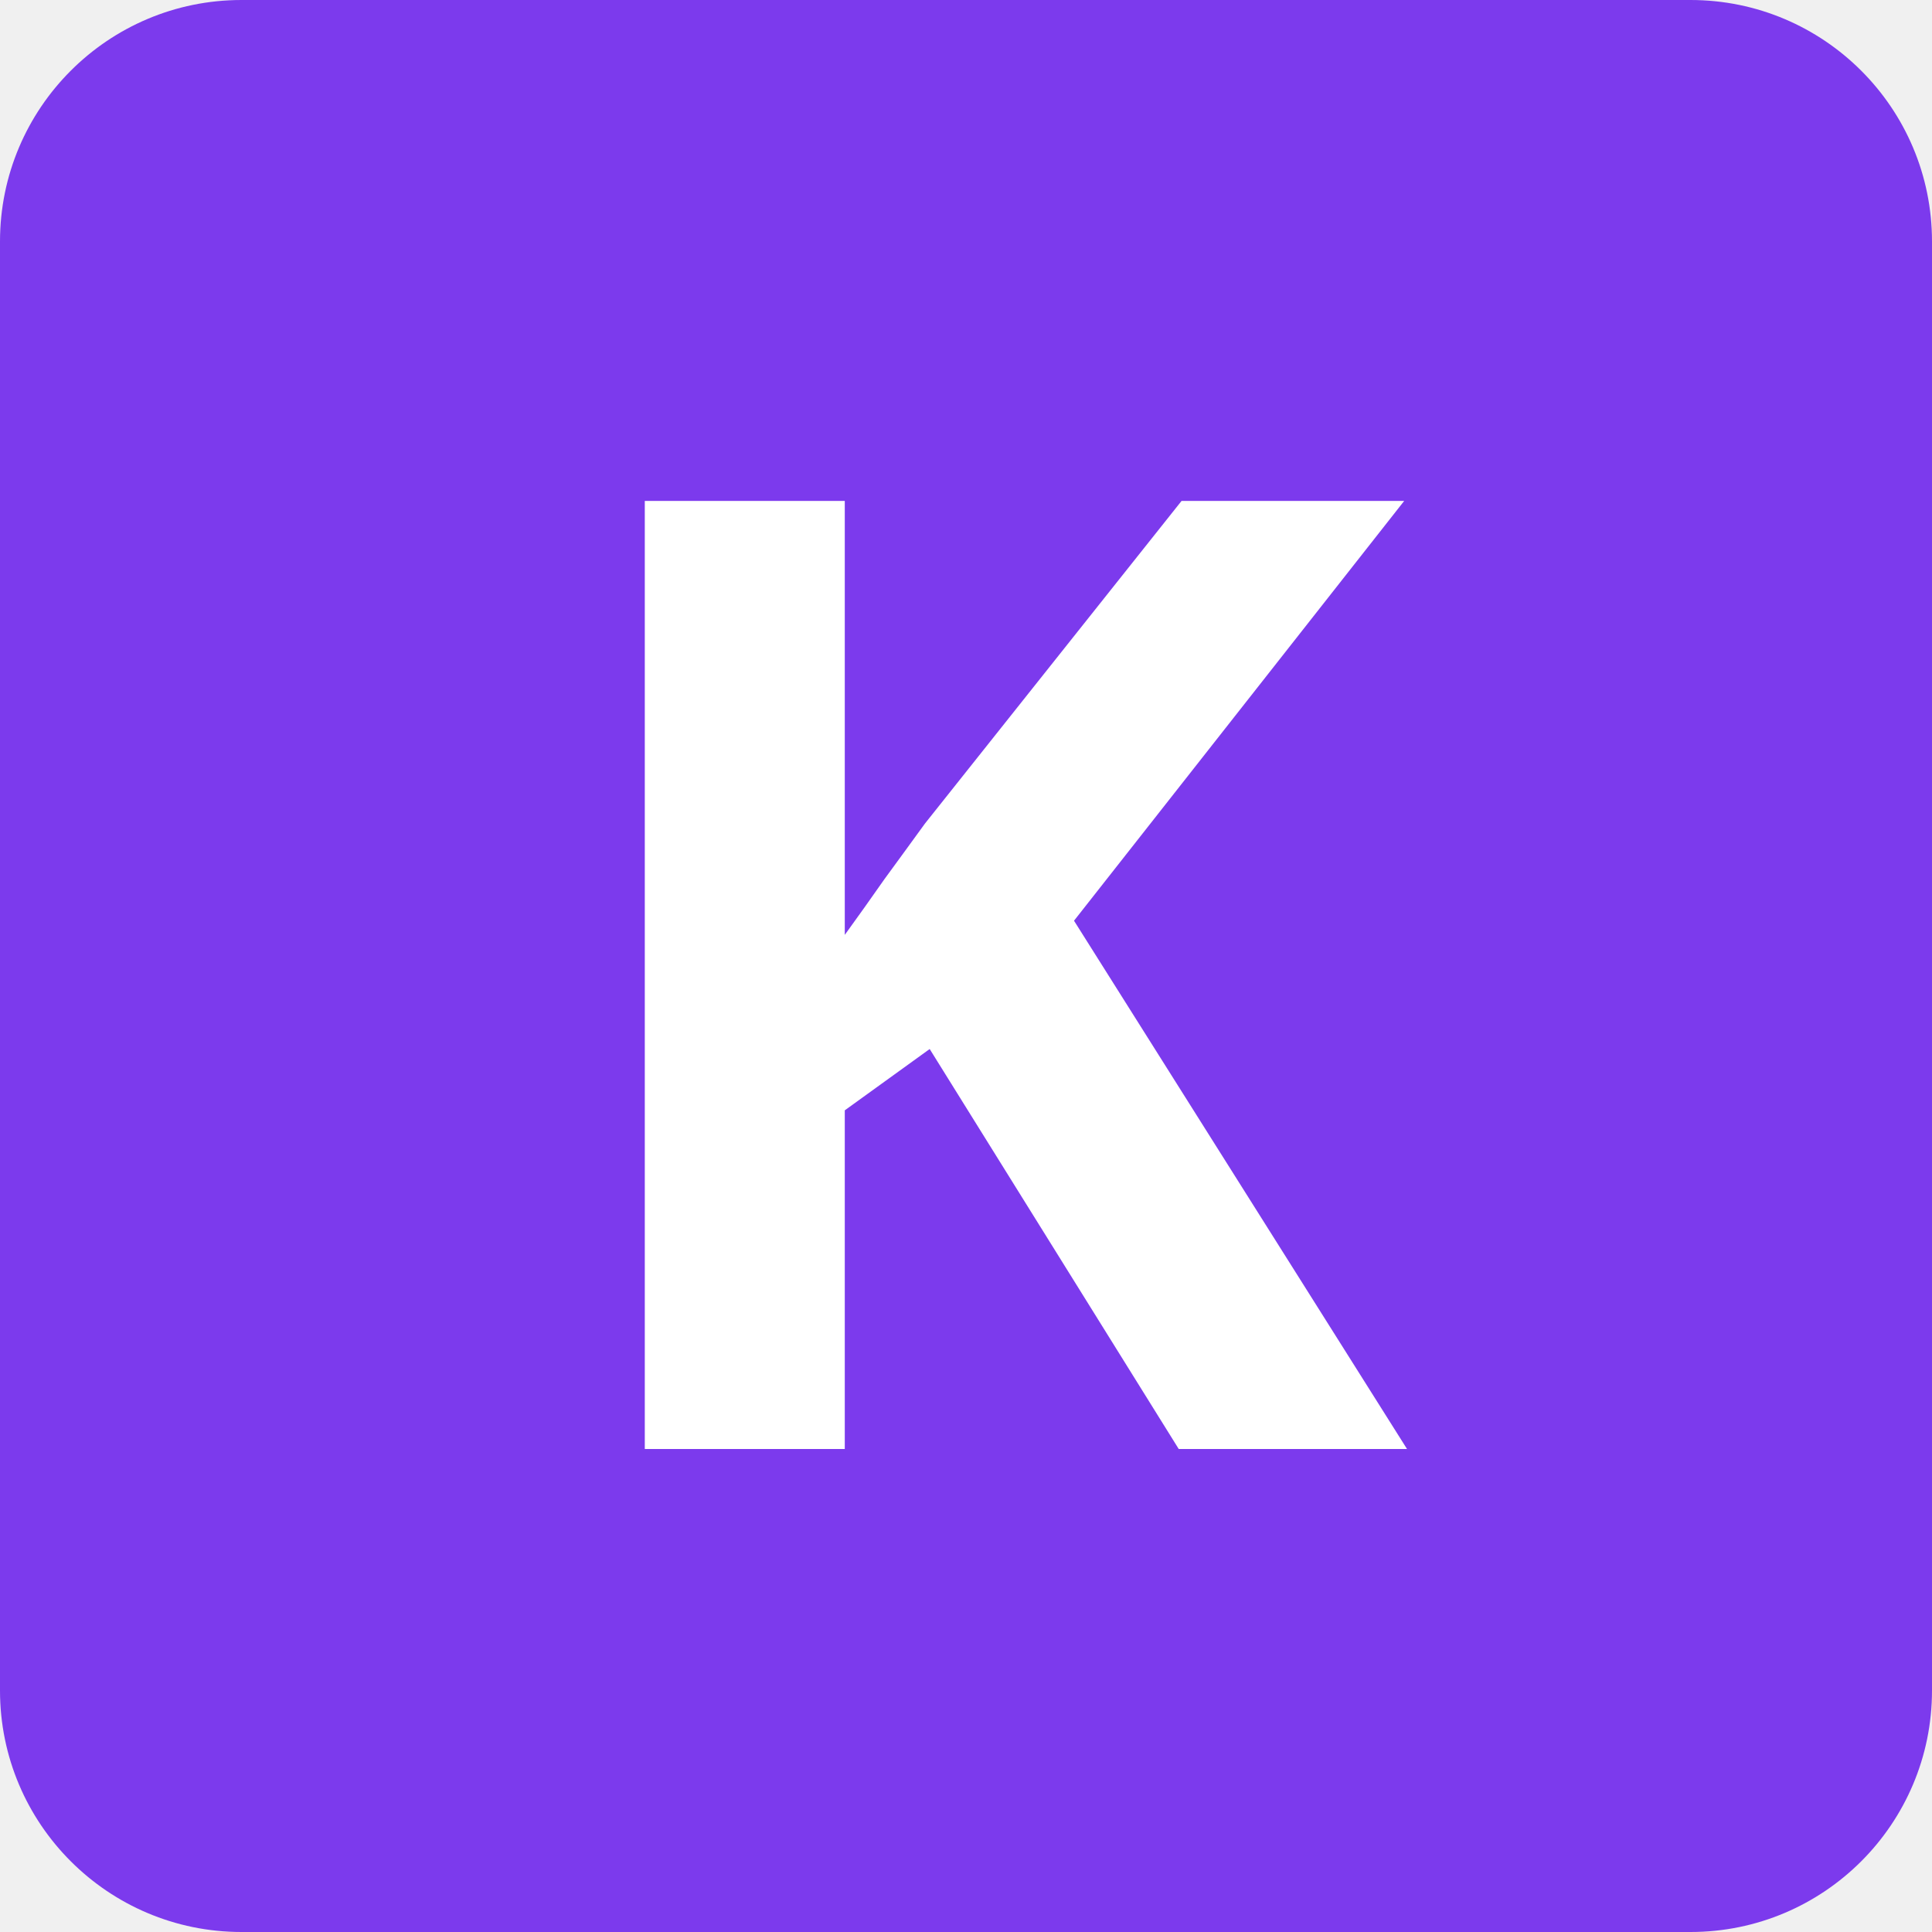
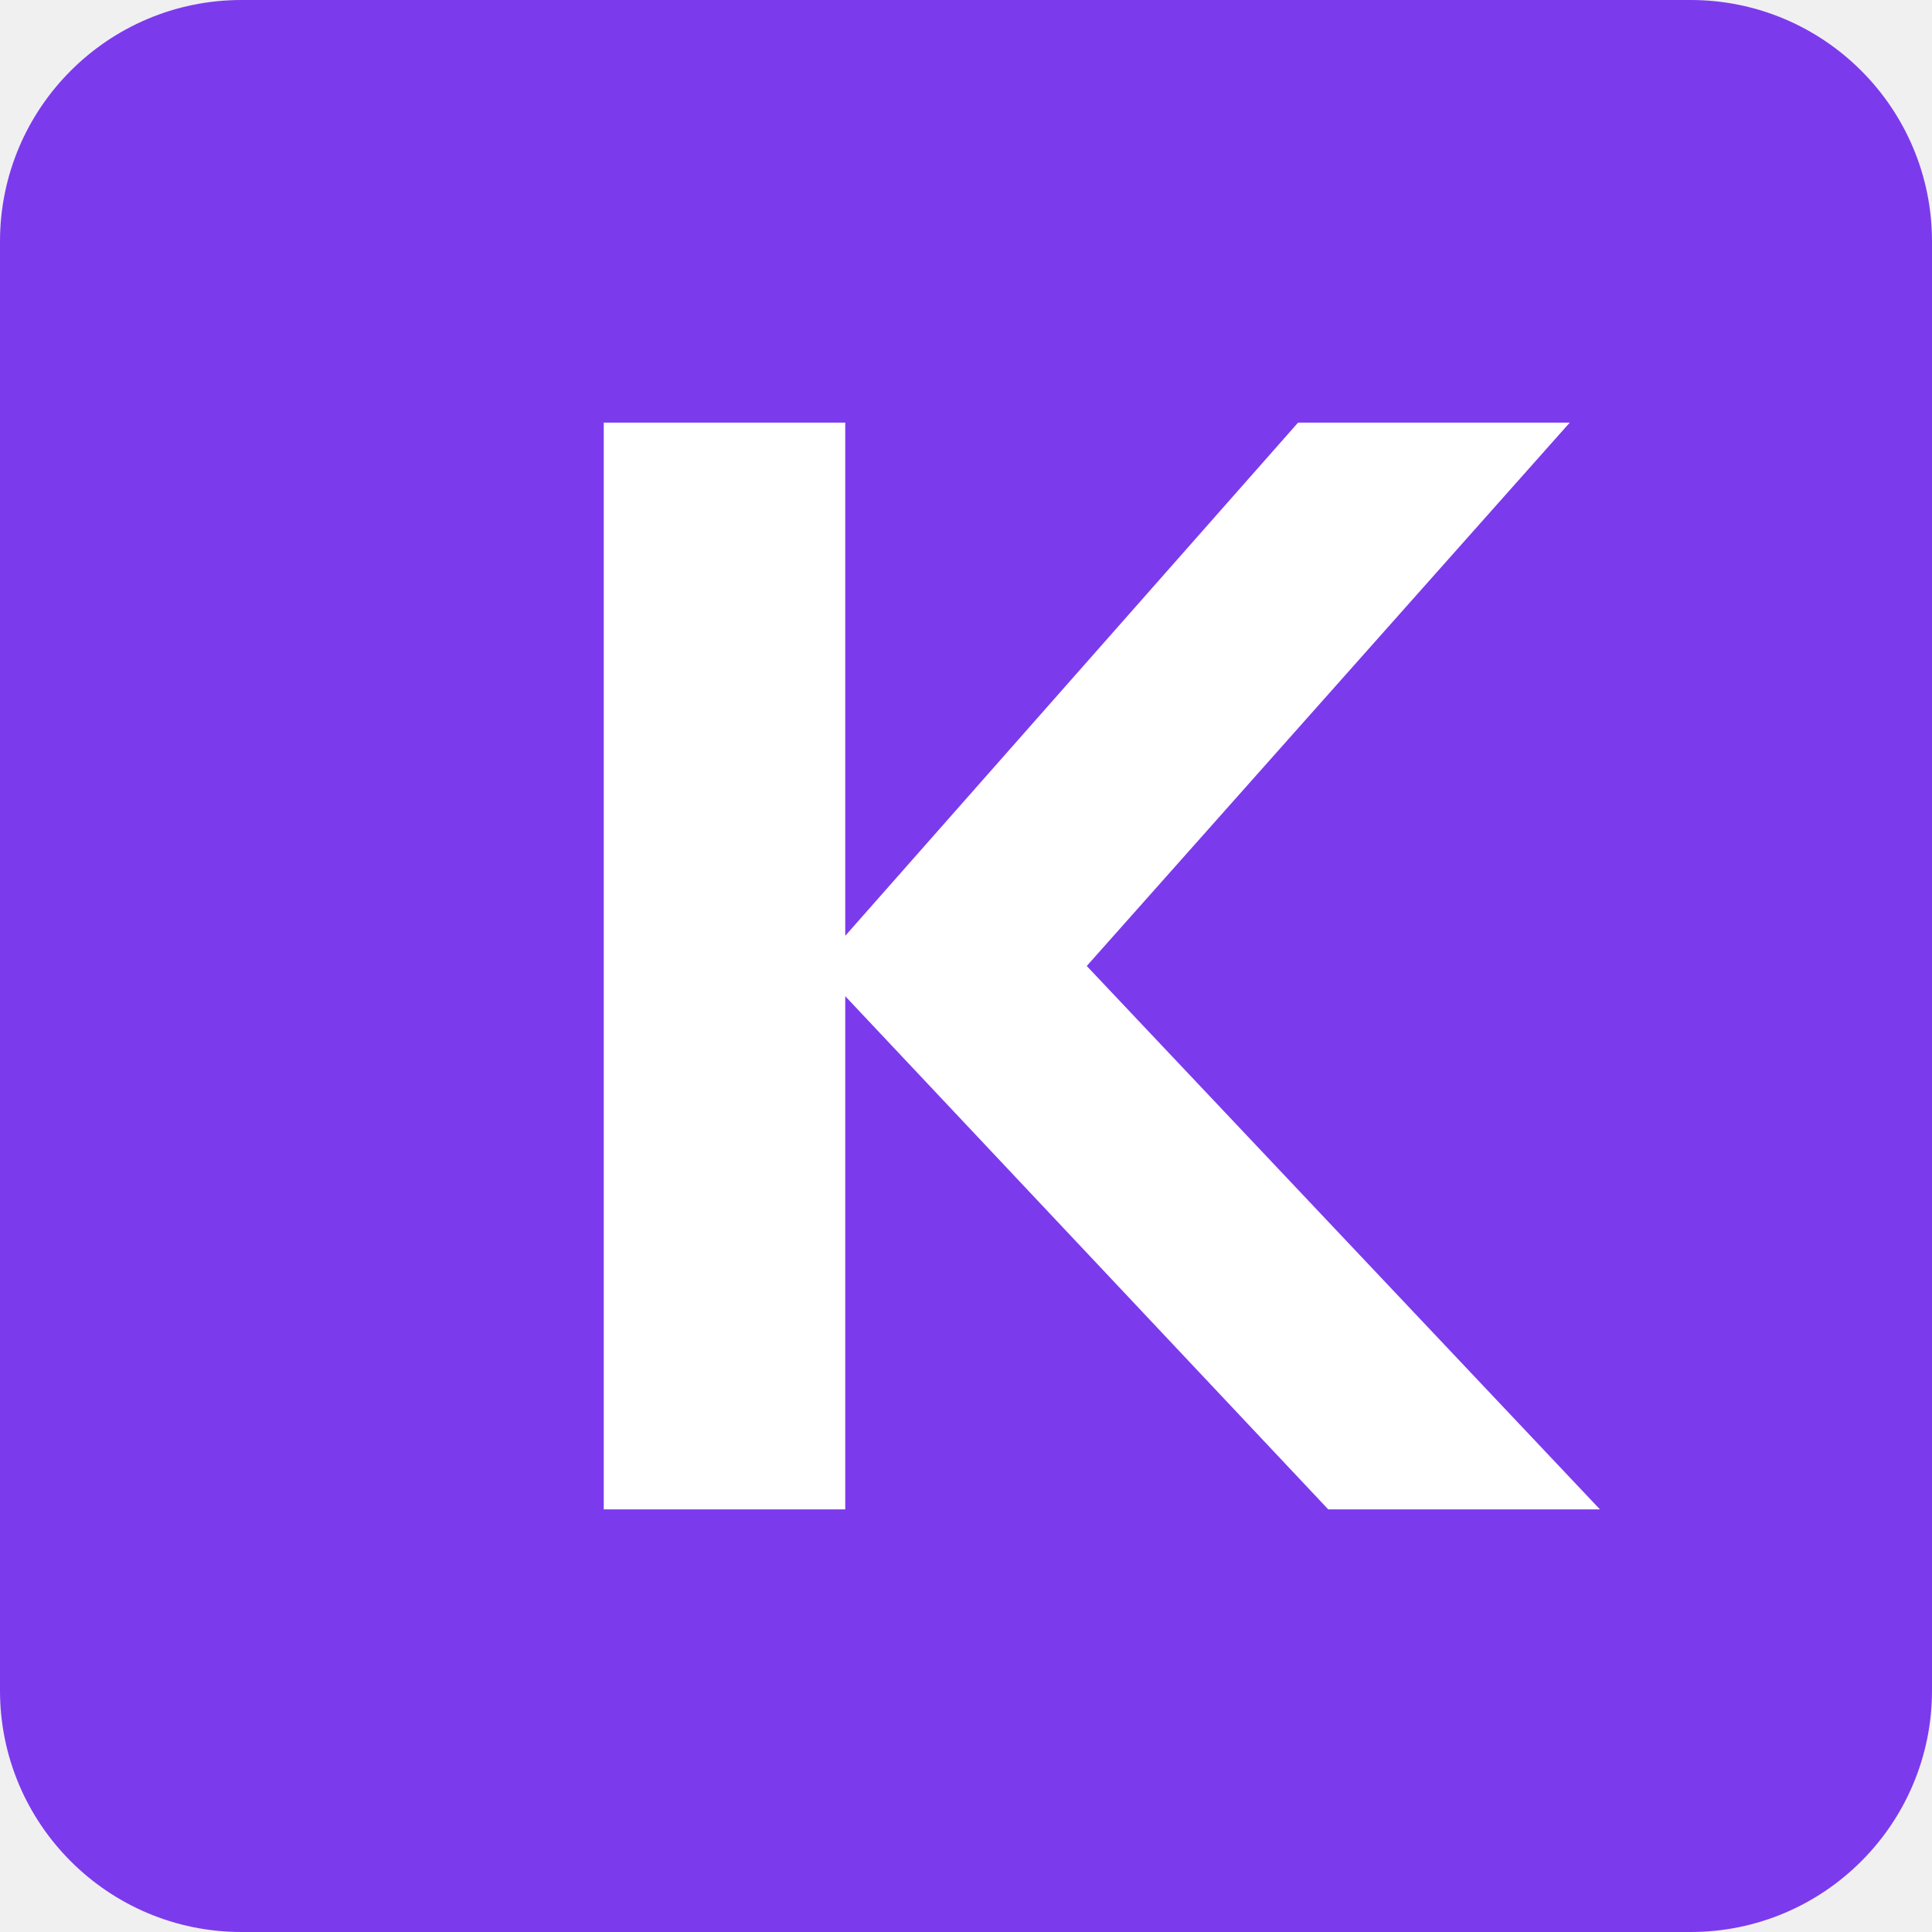
<svg xmlns="http://www.w3.org/2000/svg" viewBox="0 0 32 32">
  <rect width="32" height="32" rx="4" fill="#7c3aed" />
-   <text x="16" y="24" text-anchor="middle" font-family="sans-serif" font-weight="bold" font-size="22" fill="white">K</text>
+   <path d="M10 7h4v8.5L21.5 7H26l-8 9 8.5 9H22l-8-8.5V25h-4z" fill="white" />
</svg>
